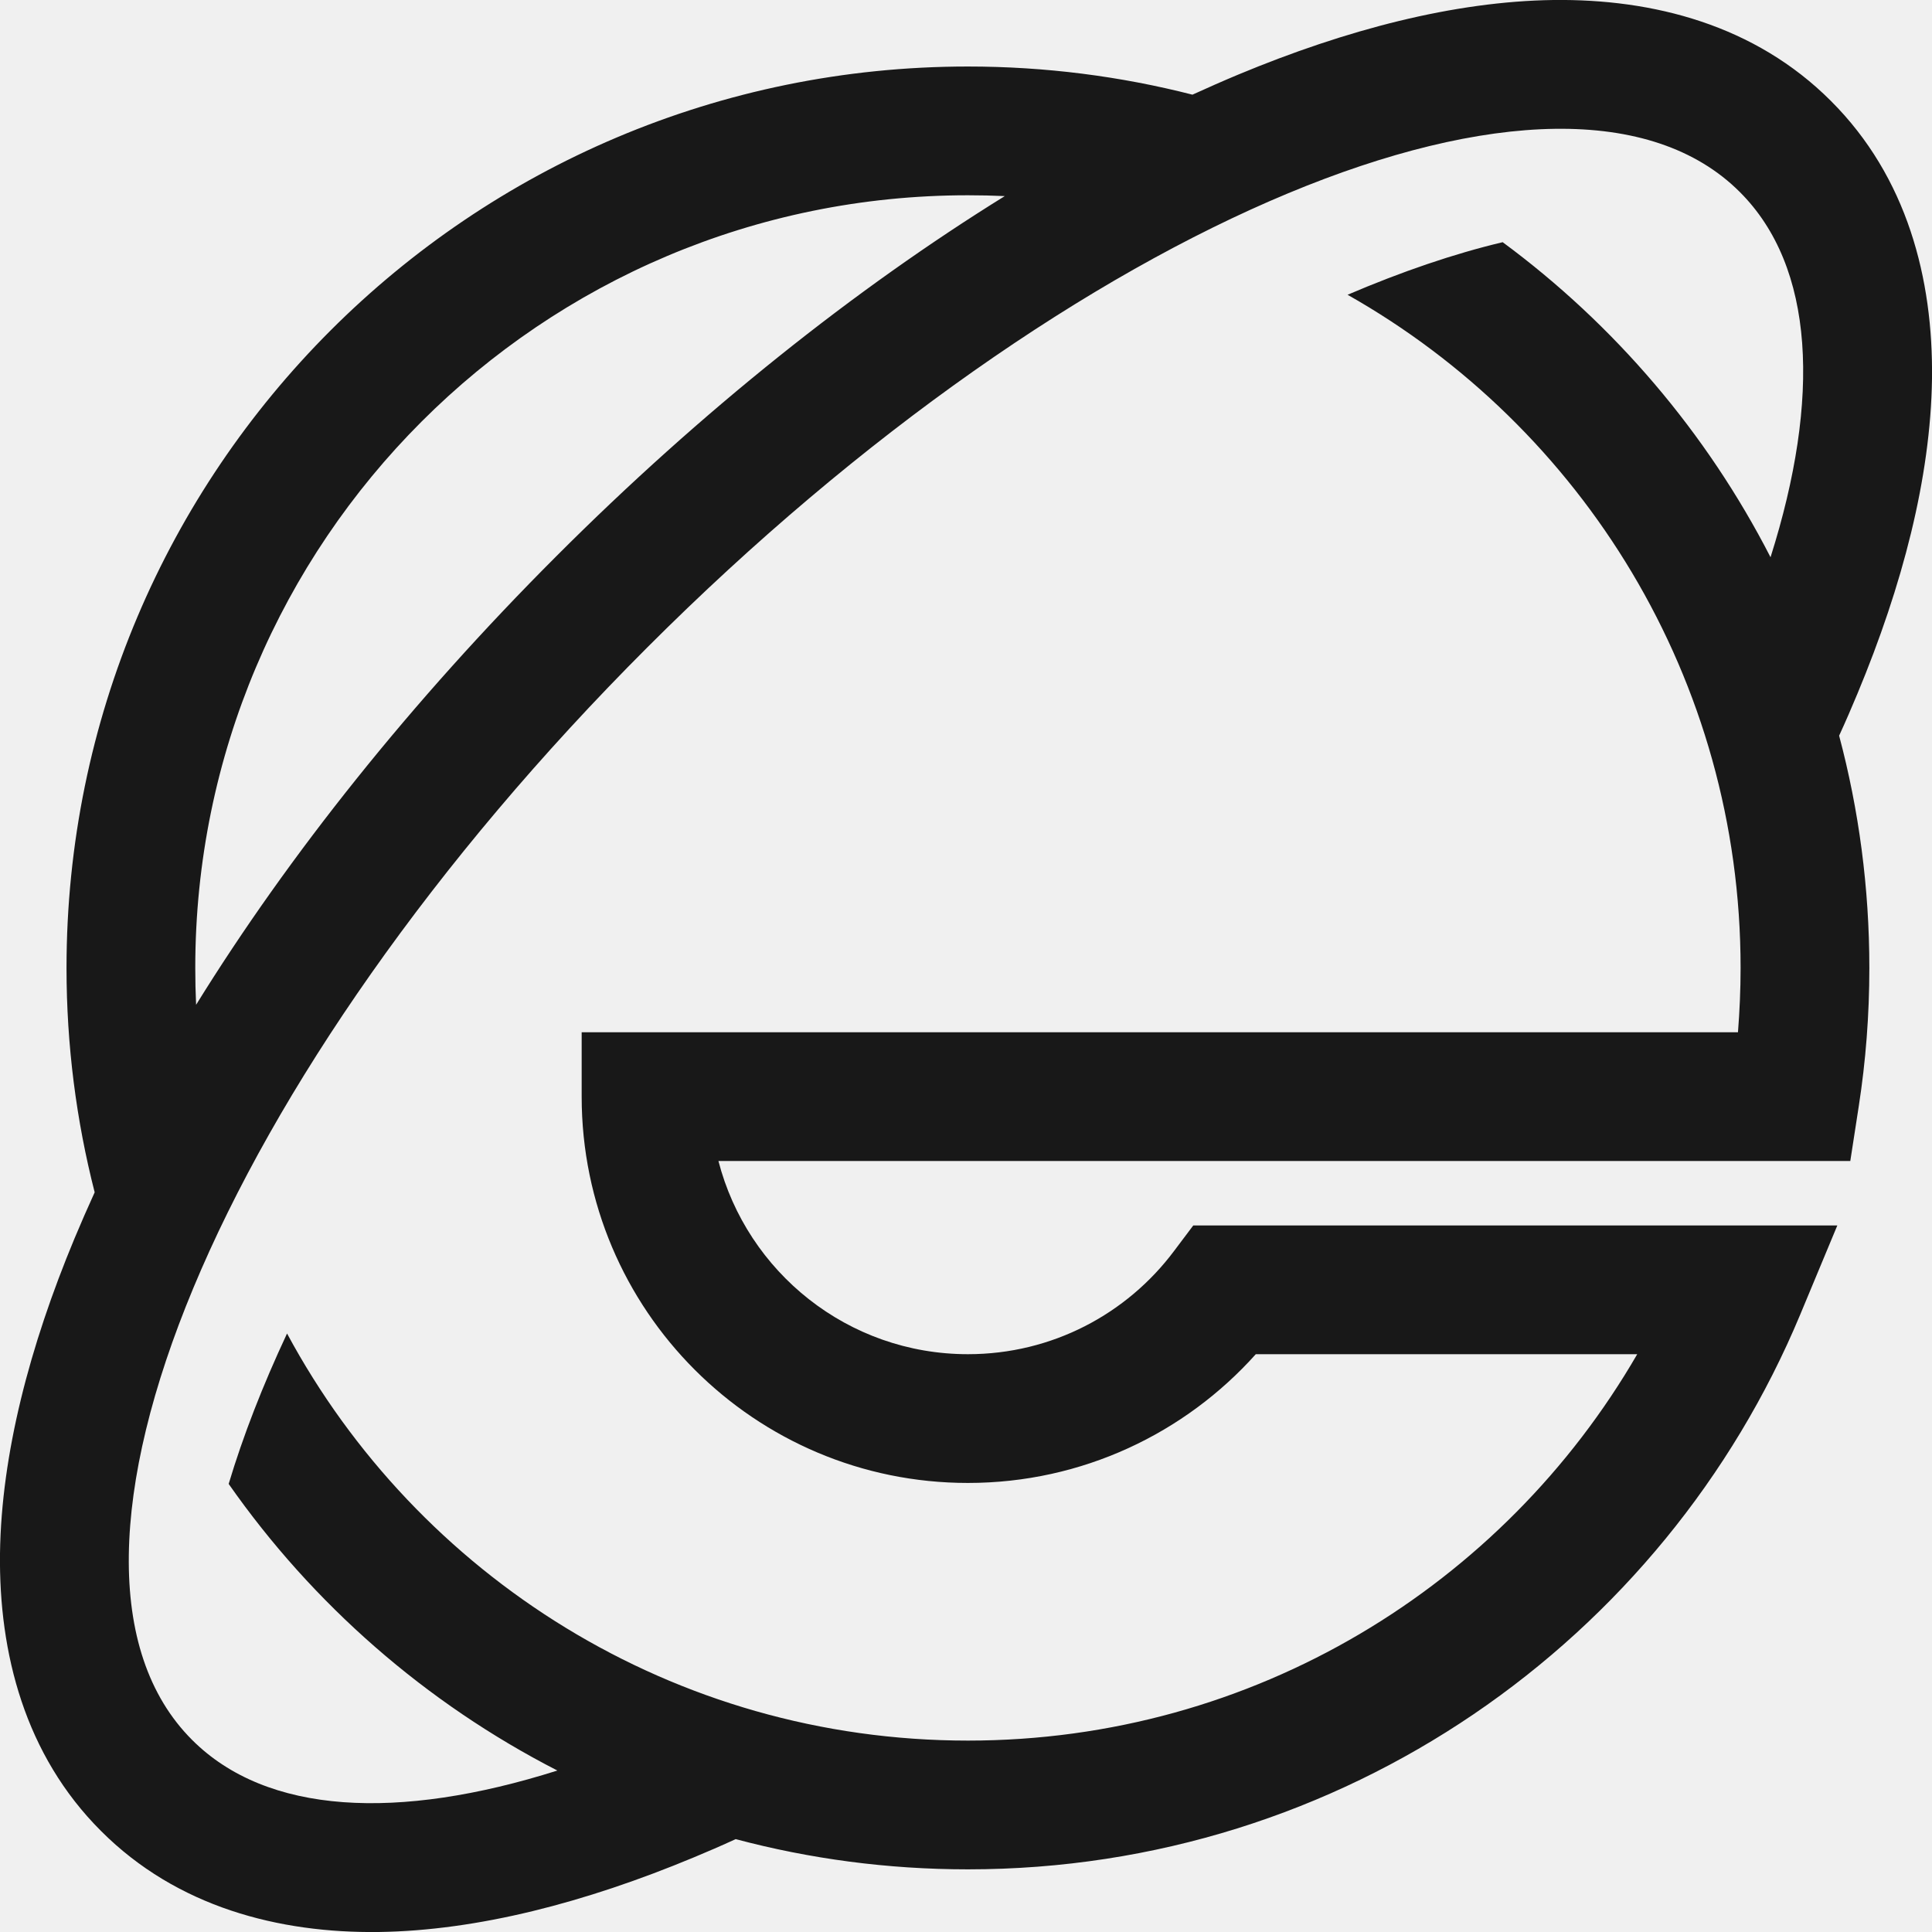
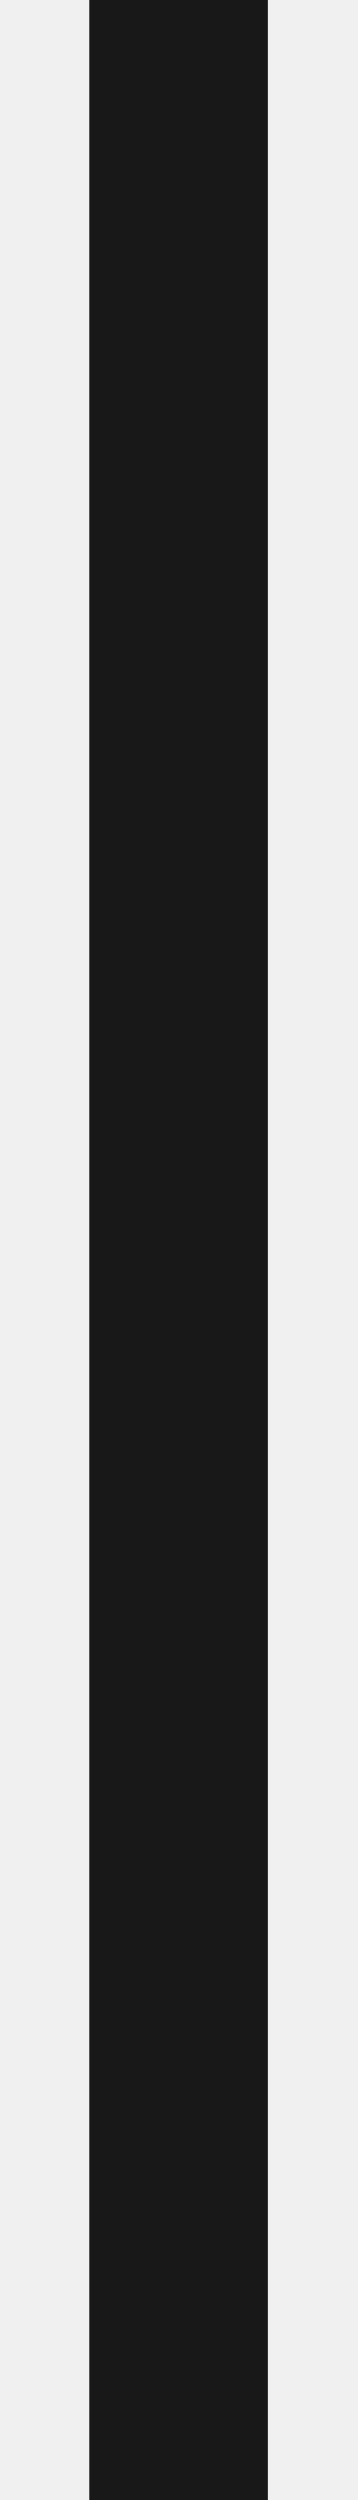
- <svg xmlns="http://www.w3.org/2000/svg" version="1.1" width="14px" height="14px">
+ <svg xmlns="http://www.w3.org/2000/svg" version="1.1" width="2px" height="14px">
  <defs>
    <pattern id="BGPattern" patternUnits="userSpaceOnUse" alignment="0 0" imageRepeat="None" />
-     <mask fill="white" id="Clip592">
-       <path d="M 5.026 13.46  C 4.243 13.786  3.462 13.99  2.744 14  C 2.021 14.009  1.283 13.82  0.732 13.268  C 0.18 12.717  -0.009 11.979  0 11.256  C 0.01 10.538  0.214 9.757  0.54 8.974  C 0.586 8.864  0.635 8.752  0.686 8.64  C 0.553 8.12  0.482 7.575  0.482 7.014  C 0.482 3.406  3.406 0.482  7.014 0.482  C 7.576 0.482  8.121 0.553  8.641 0.686  C 8.753 0.635  8.864 0.586  8.974 0.54  C 9.757 0.214  10.538 0.01  11.256 0  C 11.979 -0.009  12.717 0.18  13.268 0.732  C 13.82 1.283  14.009 2.021  14 2.744  C 13.99 3.462  13.786 4.243  13.46 5.026  C 13.418 5.127  13.374 5.229  13.327 5.331  C 13.47 5.868  13.546 6.432  13.546 7.014  C 13.546 7.355  13.52 7.69  13.469 8.018  L 13.408 8.413  L 5.206 8.413  C 5.414 9.218  6.144 9.813  7.014 9.813  C 7.624 9.813  8.166 9.521  8.507 9.066  L 8.647 8.88  L 13.314 8.88  L 13.045 9.526  C 12.061 11.886  9.732 13.546  7.014 13.546  C 6.432 13.546  5.868 13.47  5.331 13.327  C 5.229 13.374  5.127 13.418  5.026 13.46  Z M 1.392 12.608  C 1.934 13.15  2.885 13.195  4.039 12.83  C 3.085 12.341  2.267 11.625  1.657 10.753  C 1.761 10.406  1.903 10.041  2.08 9.663  C 3.025 11.419  4.88 12.613  7.014 12.613  C 9.086 12.613  10.895 11.487  11.864 9.813  L 9.1 9.813  C 8.588 10.385  7.843 10.746  7.014 10.746  C 5.468 10.746  4.215 9.493  4.215 7.947  L 4.215 7.48  L 12.594 7.48  C 12.606 7.327  12.613 7.171  12.613 7.014  C 12.613 4.921  11.465 3.097  9.765 2.136  C 10.158 1.968  10.535 1.839  10.889 1.755  C 11.699 2.353  12.367 3.135  12.83 4.038  C 13.195 2.885  13.15 1.934  12.608 1.392  C 11.333 0.116  7.788 1.593  4.691 4.691  C 1.593 7.788  0.116 11.333  1.392 12.608  Z M 4.031 4.031  C 5.083 2.978  6.198 2.092  7.281 1.421  C 7.193 1.417  7.104 1.415  7.014 1.415  C 3.922 1.415  1.415 3.922  1.415 7.014  C 1.415 7.103  1.417 7.193  1.421 7.281  C 2.092 6.197  2.979 5.083  4.031 4.031  Z " fill-rule="evenodd" />
+     <mask fill="white" id="Clip418">
+       <path d="M 0.5 14  L 0.5 0  L 1.5 0  L 1.5 14  L 0.5 14  Z " fill-rule="evenodd" />
    </mask>
  </defs>
-   <g transform="matrix(1 0 0 1 -341 -777 )">
-     <path d="M 5.026 13.46  C 4.243 13.786  3.462 13.99  2.744 14  C 2.021 14.009  1.283 13.82  0.732 13.268  C 0.18 12.717  -0.009 11.979  0 11.256  C 0.01 10.538  0.214 9.757  0.54 8.974  C 0.586 8.864  0.635 8.752  0.686 8.64  C 0.553 8.12  0.482 7.575  0.482 7.014  C 0.482 3.406  3.406 0.482  7.014 0.482  C 7.576 0.482  8.121 0.553  8.641 0.686  C 8.753 0.635  8.864 0.586  8.974 0.54  C 9.757 0.214  10.538 0.01  11.256 0  C 11.979 -0.009  12.717 0.18  13.268 0.732  C 13.82 1.283  14.009 2.021  14 2.744  C 13.99 3.462  13.786 4.243  13.46 5.026  C 13.418 5.127  13.374 5.229  13.327 5.331  C 13.47 5.868  13.546 6.432  13.546 7.014  C 13.546 7.355  13.52 7.69  13.469 8.018  L 13.408 8.413  L 5.206 8.413  C 5.414 9.218  6.144 9.813  7.014 9.813  C 7.624 9.813  8.166 9.521  8.507 9.066  L 8.647 8.88  L 13.314 8.88  L 13.045 9.526  C 12.061 11.886  9.732 13.546  7.014 13.546  C 6.432 13.546  5.868 13.47  5.331 13.327  C 5.229 13.374  5.127 13.418  5.026 13.46  Z M 1.392 12.608  C 1.934 13.15  2.885 13.195  4.039 12.83  C 3.085 12.341  2.267 11.625  1.657 10.753  C 1.761 10.406  1.903 10.041  2.08 9.663  C 3.025 11.419  4.88 12.613  7.014 12.613  C 9.086 12.613  10.895 11.487  11.864 9.813  L 9.1 9.813  C 8.588 10.385  7.843 10.746  7.014 10.746  C 5.468 10.746  4.215 9.493  4.215 7.947  L 4.215 7.48  L 12.594 7.48  C 12.606 7.327  12.613 7.171  12.613 7.014  C 12.613 4.921  11.465 3.097  9.765 2.136  C 10.158 1.968  10.535 1.839  10.889 1.755  C 11.699 2.353  12.367 3.135  12.83 4.038  C 13.195 2.885  13.15 1.934  12.608 1.392  C 11.333 0.116  7.788 1.593  4.691 4.691  C 1.593 7.788  0.116 11.333  1.392 12.608  Z M 4.031 4.031  C 5.083 2.978  6.198 2.092  7.281 1.421  C 7.193 1.417  7.104 1.415  7.014 1.415  C 3.922 1.415  1.415 3.922  1.415 7.014  C 1.415 7.103  1.417 7.193  1.421 7.281  C 2.092 6.197  2.979 5.083  4.031 4.031  Z " fill-rule="nonzero" fill="rgba(0, 0, 0, 0.898)" stroke="none" transform="matrix(1 0 0 1 341 777 )" class="fill" />
-     <path d="M 5.026 13.46  C 4.243 13.786  3.462 13.99  2.744 14  C 2.021 14.009  1.283 13.82  0.732 13.268  C 0.18 12.717  -0.009 11.979  0 11.256  C 0.01 10.538  0.214 9.757  0.54 8.974  C 0.586 8.864  0.635 8.752  0.686 8.64  C 0.553 8.12  0.482 7.575  0.482 7.014  C 0.482 3.406  3.406 0.482  7.014 0.482  C 7.576 0.482  8.121 0.553  8.641 0.686  C 8.753 0.635  8.864 0.586  8.974 0.54  C 9.757 0.214  10.538 0.01  11.256 0  C 11.979 -0.009  12.717 0.18  13.268 0.732  C 13.82 1.283  14.009 2.021  14 2.744  C 13.99 3.462  13.786 4.243  13.46 5.026  C 13.418 5.127  13.374 5.229  13.327 5.331  C 13.47 5.868  13.546 6.432  13.546 7.014  C 13.546 7.355  13.52 7.69  13.469 8.018  L 13.408 8.413  L 5.206 8.413  C 5.414 9.218  6.144 9.813  7.014 9.813  C 7.624 9.813  8.166 9.521  8.507 9.066  L 8.647 8.88  L 13.314 8.88  L 13.045 9.526  C 12.061 11.886  9.732 13.546  7.014 13.546  C 6.432 13.546  5.868 13.47  5.331 13.327  C 5.229 13.374  5.127 13.418  5.026 13.46  Z " stroke-width="0" stroke-dasharray="0" stroke="rgba(255, 255, 255, 0)" fill="none" transform="matrix(1 0 0 1 341 777 )" class="stroke" mask="url(#Clip592)" />
-     <path d="M 1.392 12.608  C 1.934 13.15  2.885 13.195  4.039 12.83  C 3.085 12.341  2.267 11.625  1.657 10.753  C 1.761 10.406  1.903 10.041  2.08 9.663  C 3.025 11.419  4.88 12.613  7.014 12.613  C 9.086 12.613  10.895 11.487  11.864 9.813  L 9.1 9.813  C 8.588 10.385  7.843 10.746  7.014 10.746  C 5.468 10.746  4.215 9.493  4.215 7.947  L 4.215 7.48  L 12.594 7.48  C 12.606 7.327  12.613 7.171  12.613 7.014  C 12.613 4.921  11.465 3.097  9.765 2.136  C 10.158 1.968  10.535 1.839  10.889 1.755  C 11.699 2.353  12.367 3.135  12.83 4.038  C 13.195 2.885  13.15 1.934  12.608 1.392  C 11.333 0.116  7.788 1.593  4.691 4.691  C 1.593 7.788  0.116 11.333  1.392 12.608  Z " stroke-width="0" stroke-dasharray="0" stroke="rgba(255, 255, 255, 0)" fill="none" transform="matrix(1 0 0 1 341 777 )" class="stroke" mask="url(#Clip592)" />
-     <path d="M 4.031 4.031  C 5.083 2.978  6.198 2.092  7.281 1.421  C 7.193 1.417  7.104 1.415  7.014 1.415  C 3.922 1.415  1.415 3.922  1.415 7.014  C 1.415 7.103  1.417 7.193  1.421 7.281  C 2.092 6.197  2.979 5.083  4.031 4.031  Z " stroke-width="0" stroke-dasharray="0" stroke="rgba(255, 255, 255, 0)" fill="none" transform="matrix(1 0 0 1 341 777 )" class="stroke" mask="url(#Clip592)" />
+   <g transform="matrix(1 0 0 1 -731 -482 )">
+     <path d="M 0.5 14  L 0.5 0  L 1.5 0  L 1.5 14  L 0.5 14  Z " fill-rule="nonzero" fill="rgba(0, 0, 0, 0.898)" stroke="none" transform="matrix(1 0 0 1 731 482 )" class="fill" />
+     <path d="M 0.5 14  L 0.5 0  L 1.5 0  L 1.5 14  L 0.5 14  Z " stroke-width="0" stroke-dasharray="0" stroke="rgba(255, 255, 255, 0)" fill="none" transform="matrix(1 0 0 1 731 482 )" class="stroke" mask="url(#Clip418)" />
  </g>
</svg>
